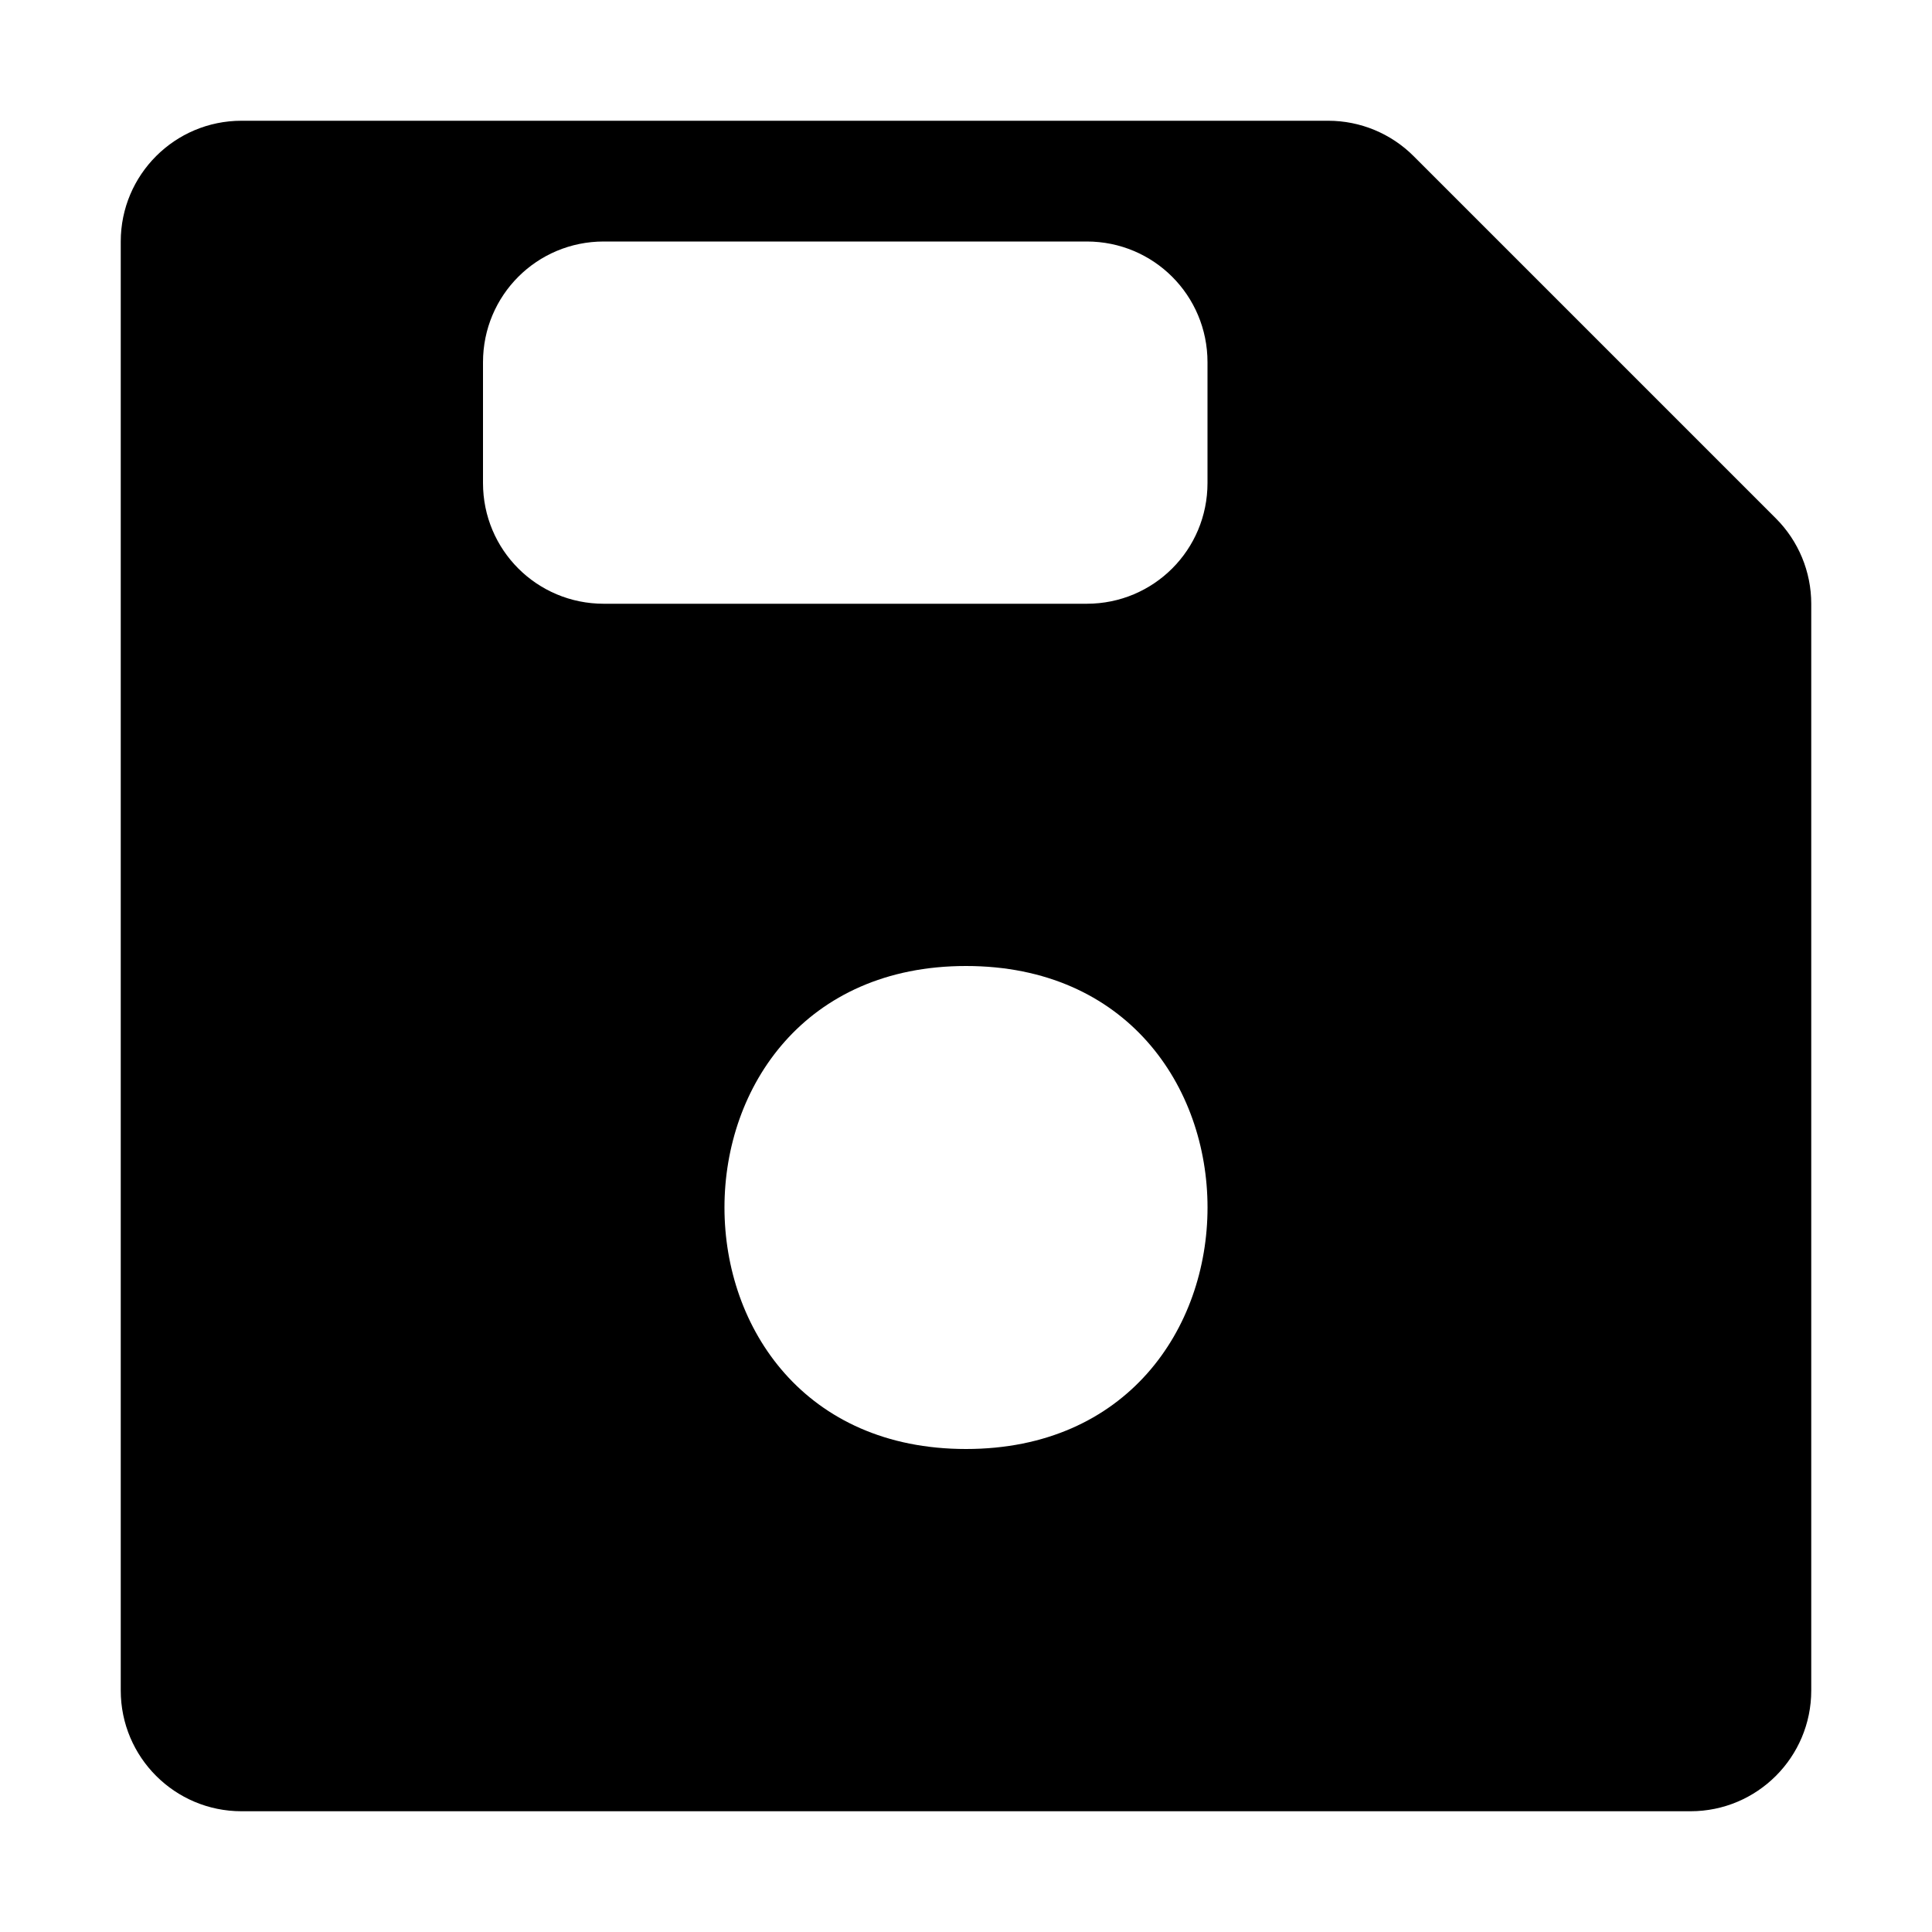
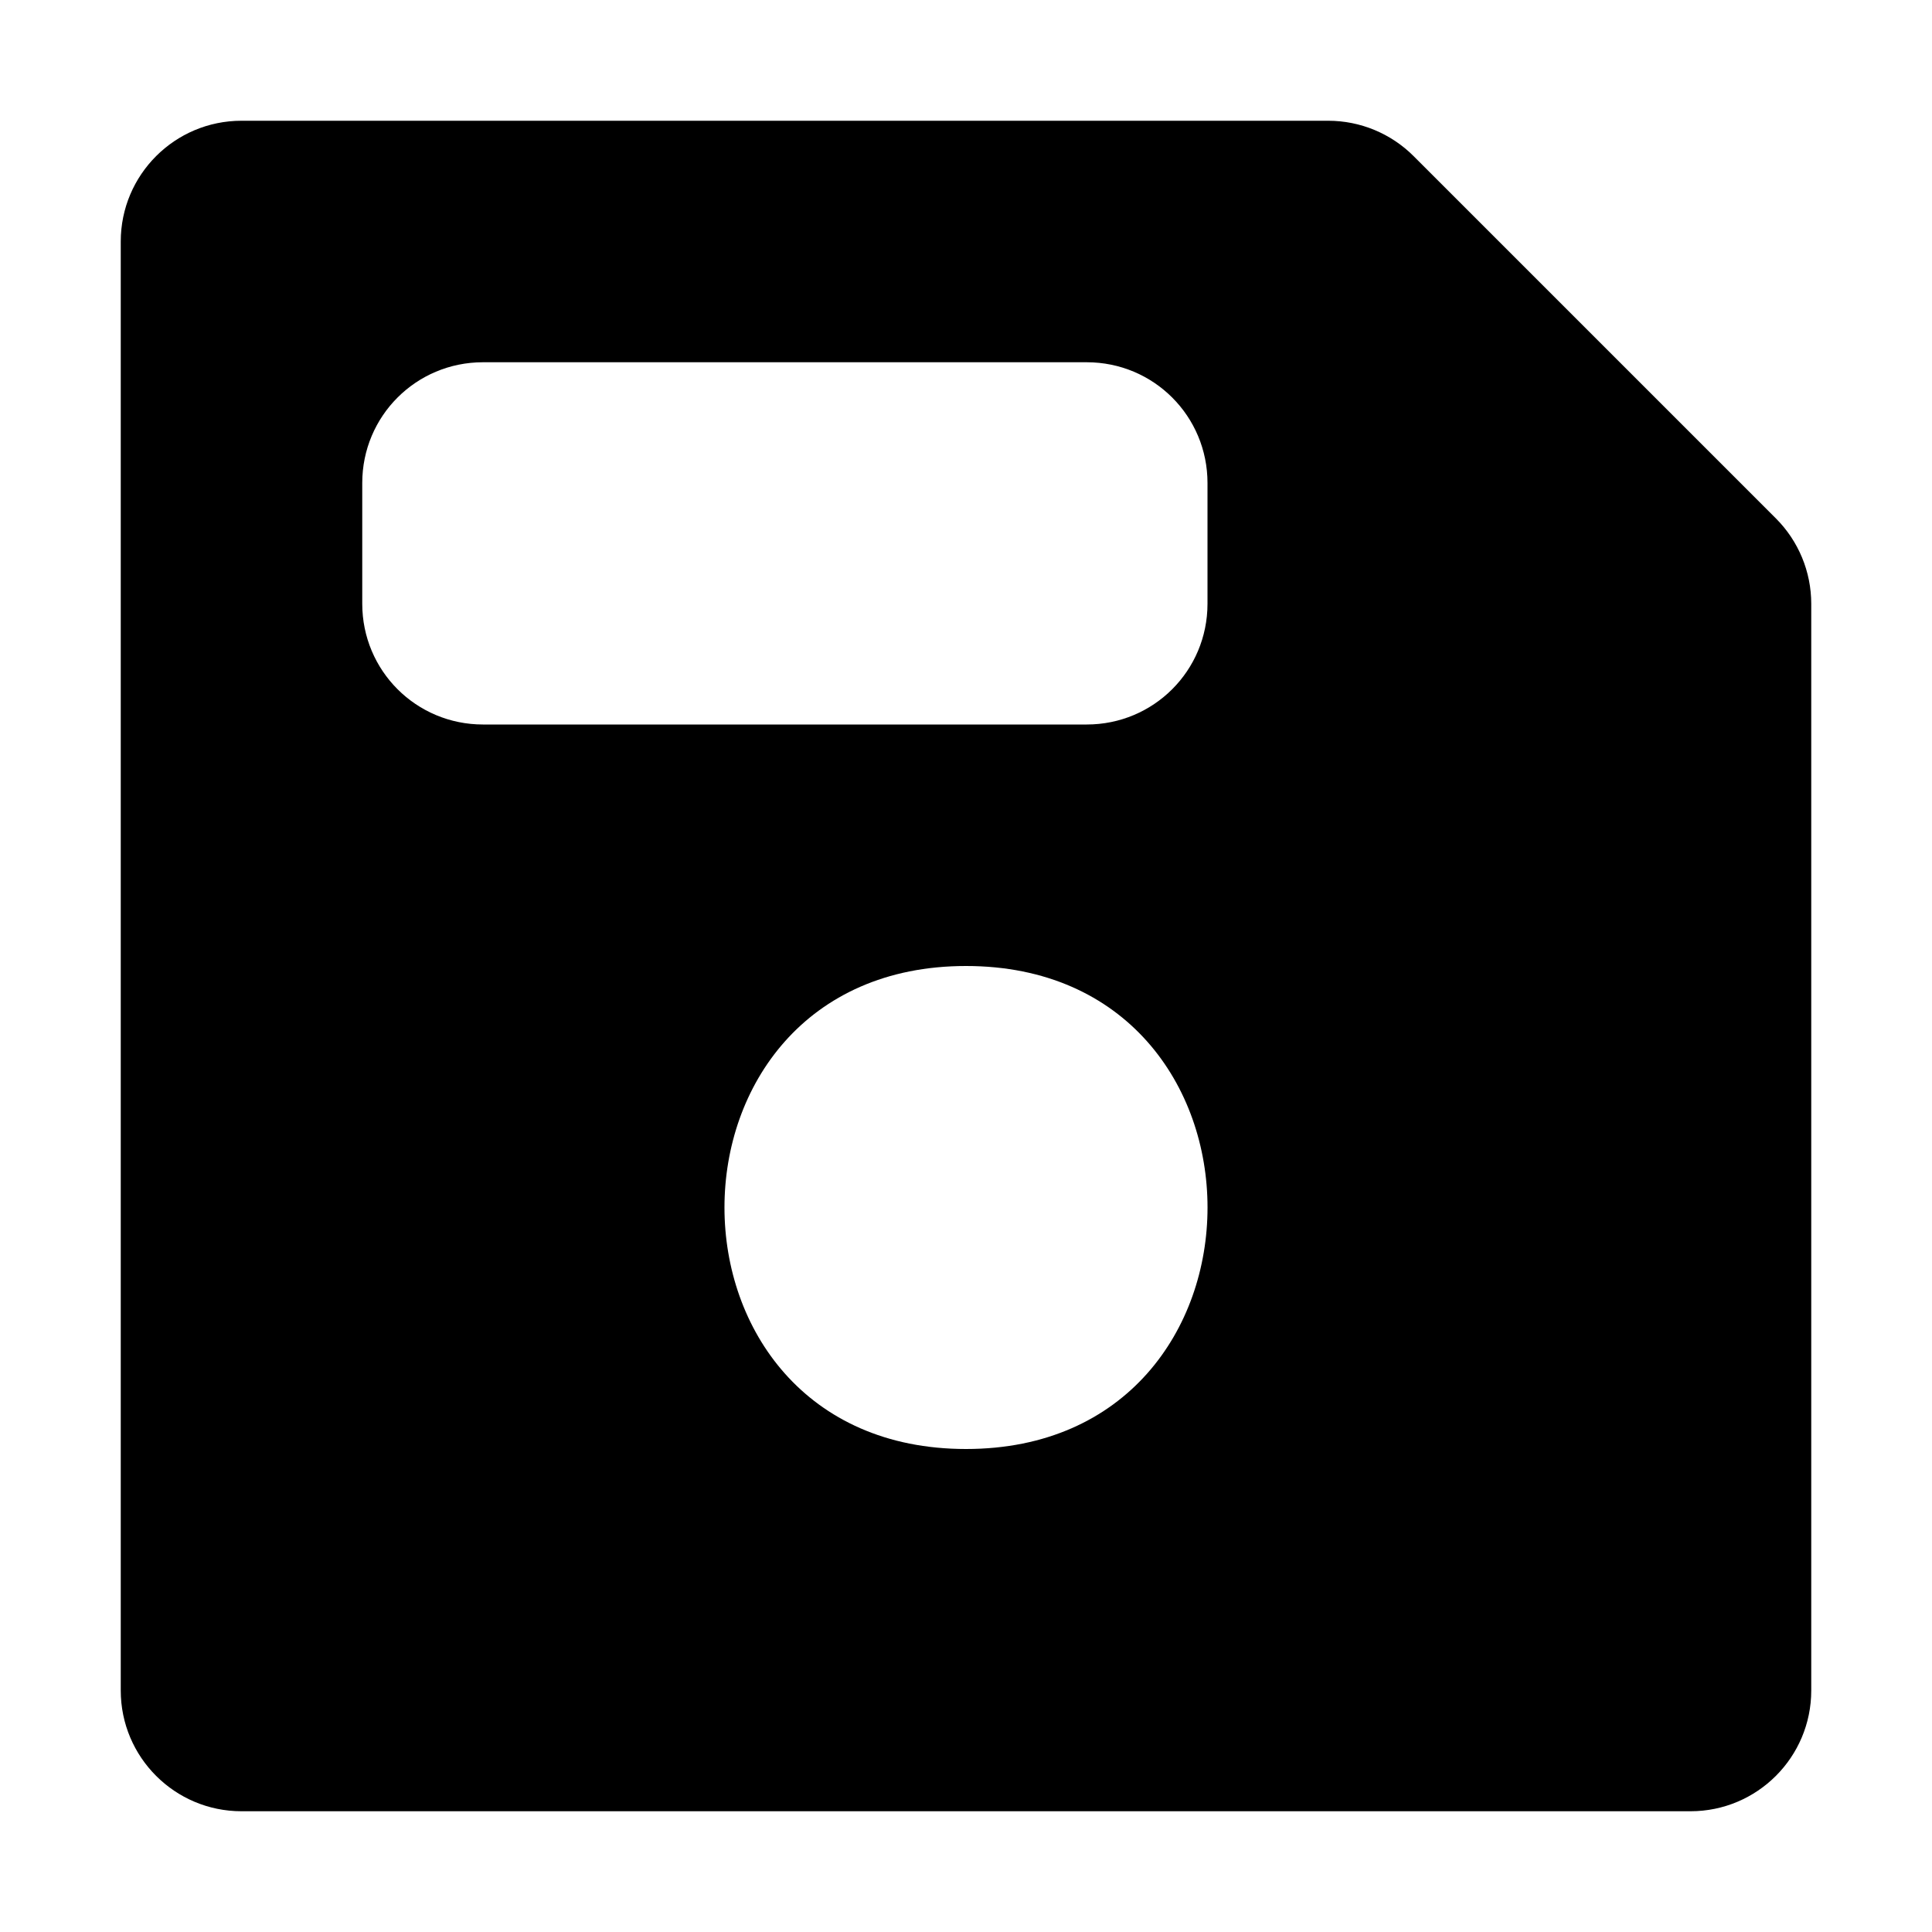
- <svg xmlns="http://www.w3.org/2000/svg" width="16" height="16">
-   <path d="M2 1a1 1 0 0 0-1 1v12a1 1 0 0 0 1 1h12a1 1 0 0 0 1-1V5a1 1 0 0 0-.293-.707l-3-3A1 1 0 0 0 11 1zm3 1h4c.554 0 1 .446 1 1v1c0 .554-.446 1-1 1H5c-.554 0-1-.446-1-1V3c0-.554.446-1 1-1zm3 6c2.667 0 2.667 4 0 4S5.333 8 8 8z" fill-rule="evenodd" />
+ <svg xmlns="http://www.w3.org/2000/svg" height="16" width="16">
+   <path fill-rule="evenodd" d="M2 1a1 1 0 0 0-1 1v12a1 1 0 0 0 1 1h12a1 1 0 0 0 1-1V5a1 1 0 0 0-.293-.707l-3-3A1 1 0 0 0 11 1zm2 2h5c.554 0 1 .446 1 1v1c0 .554-.446 1-1 1H4c-.554 0-1-.446-1-1V4c0-.554.446-1 1-1zm4 5c2.667 0 2.667 4 0 4S5.333 8 8 8z" />
</svg>
